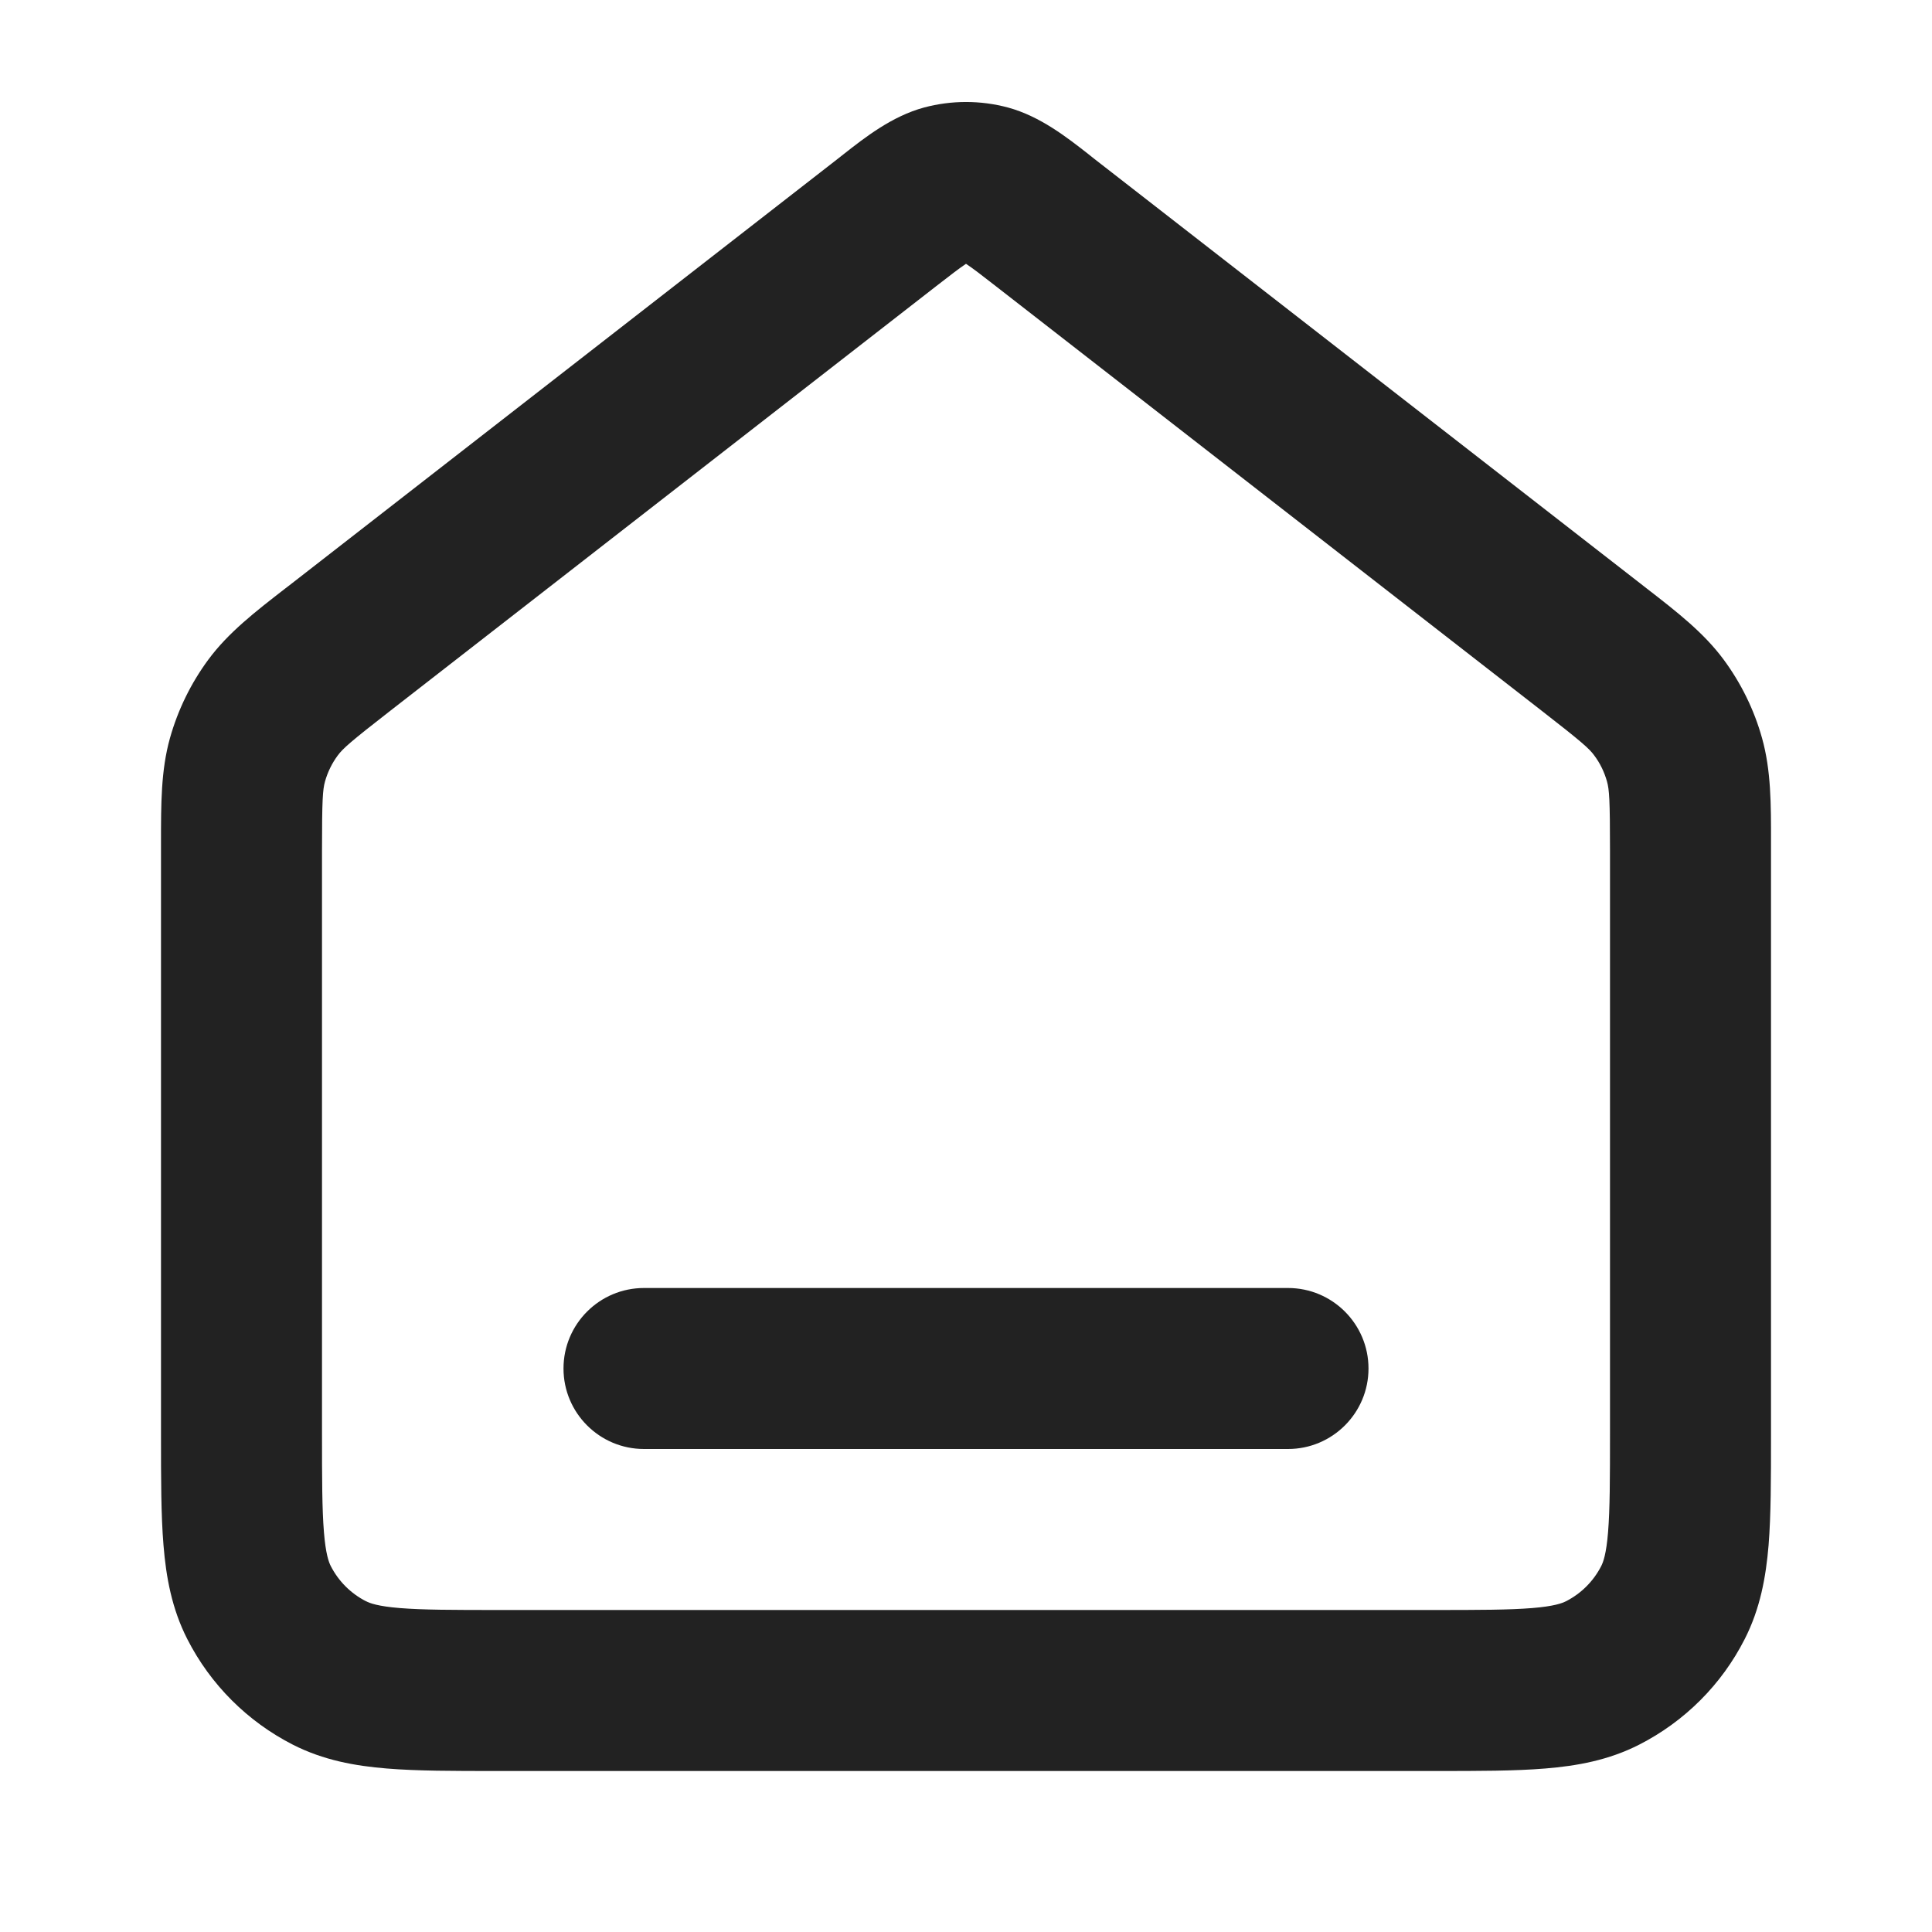
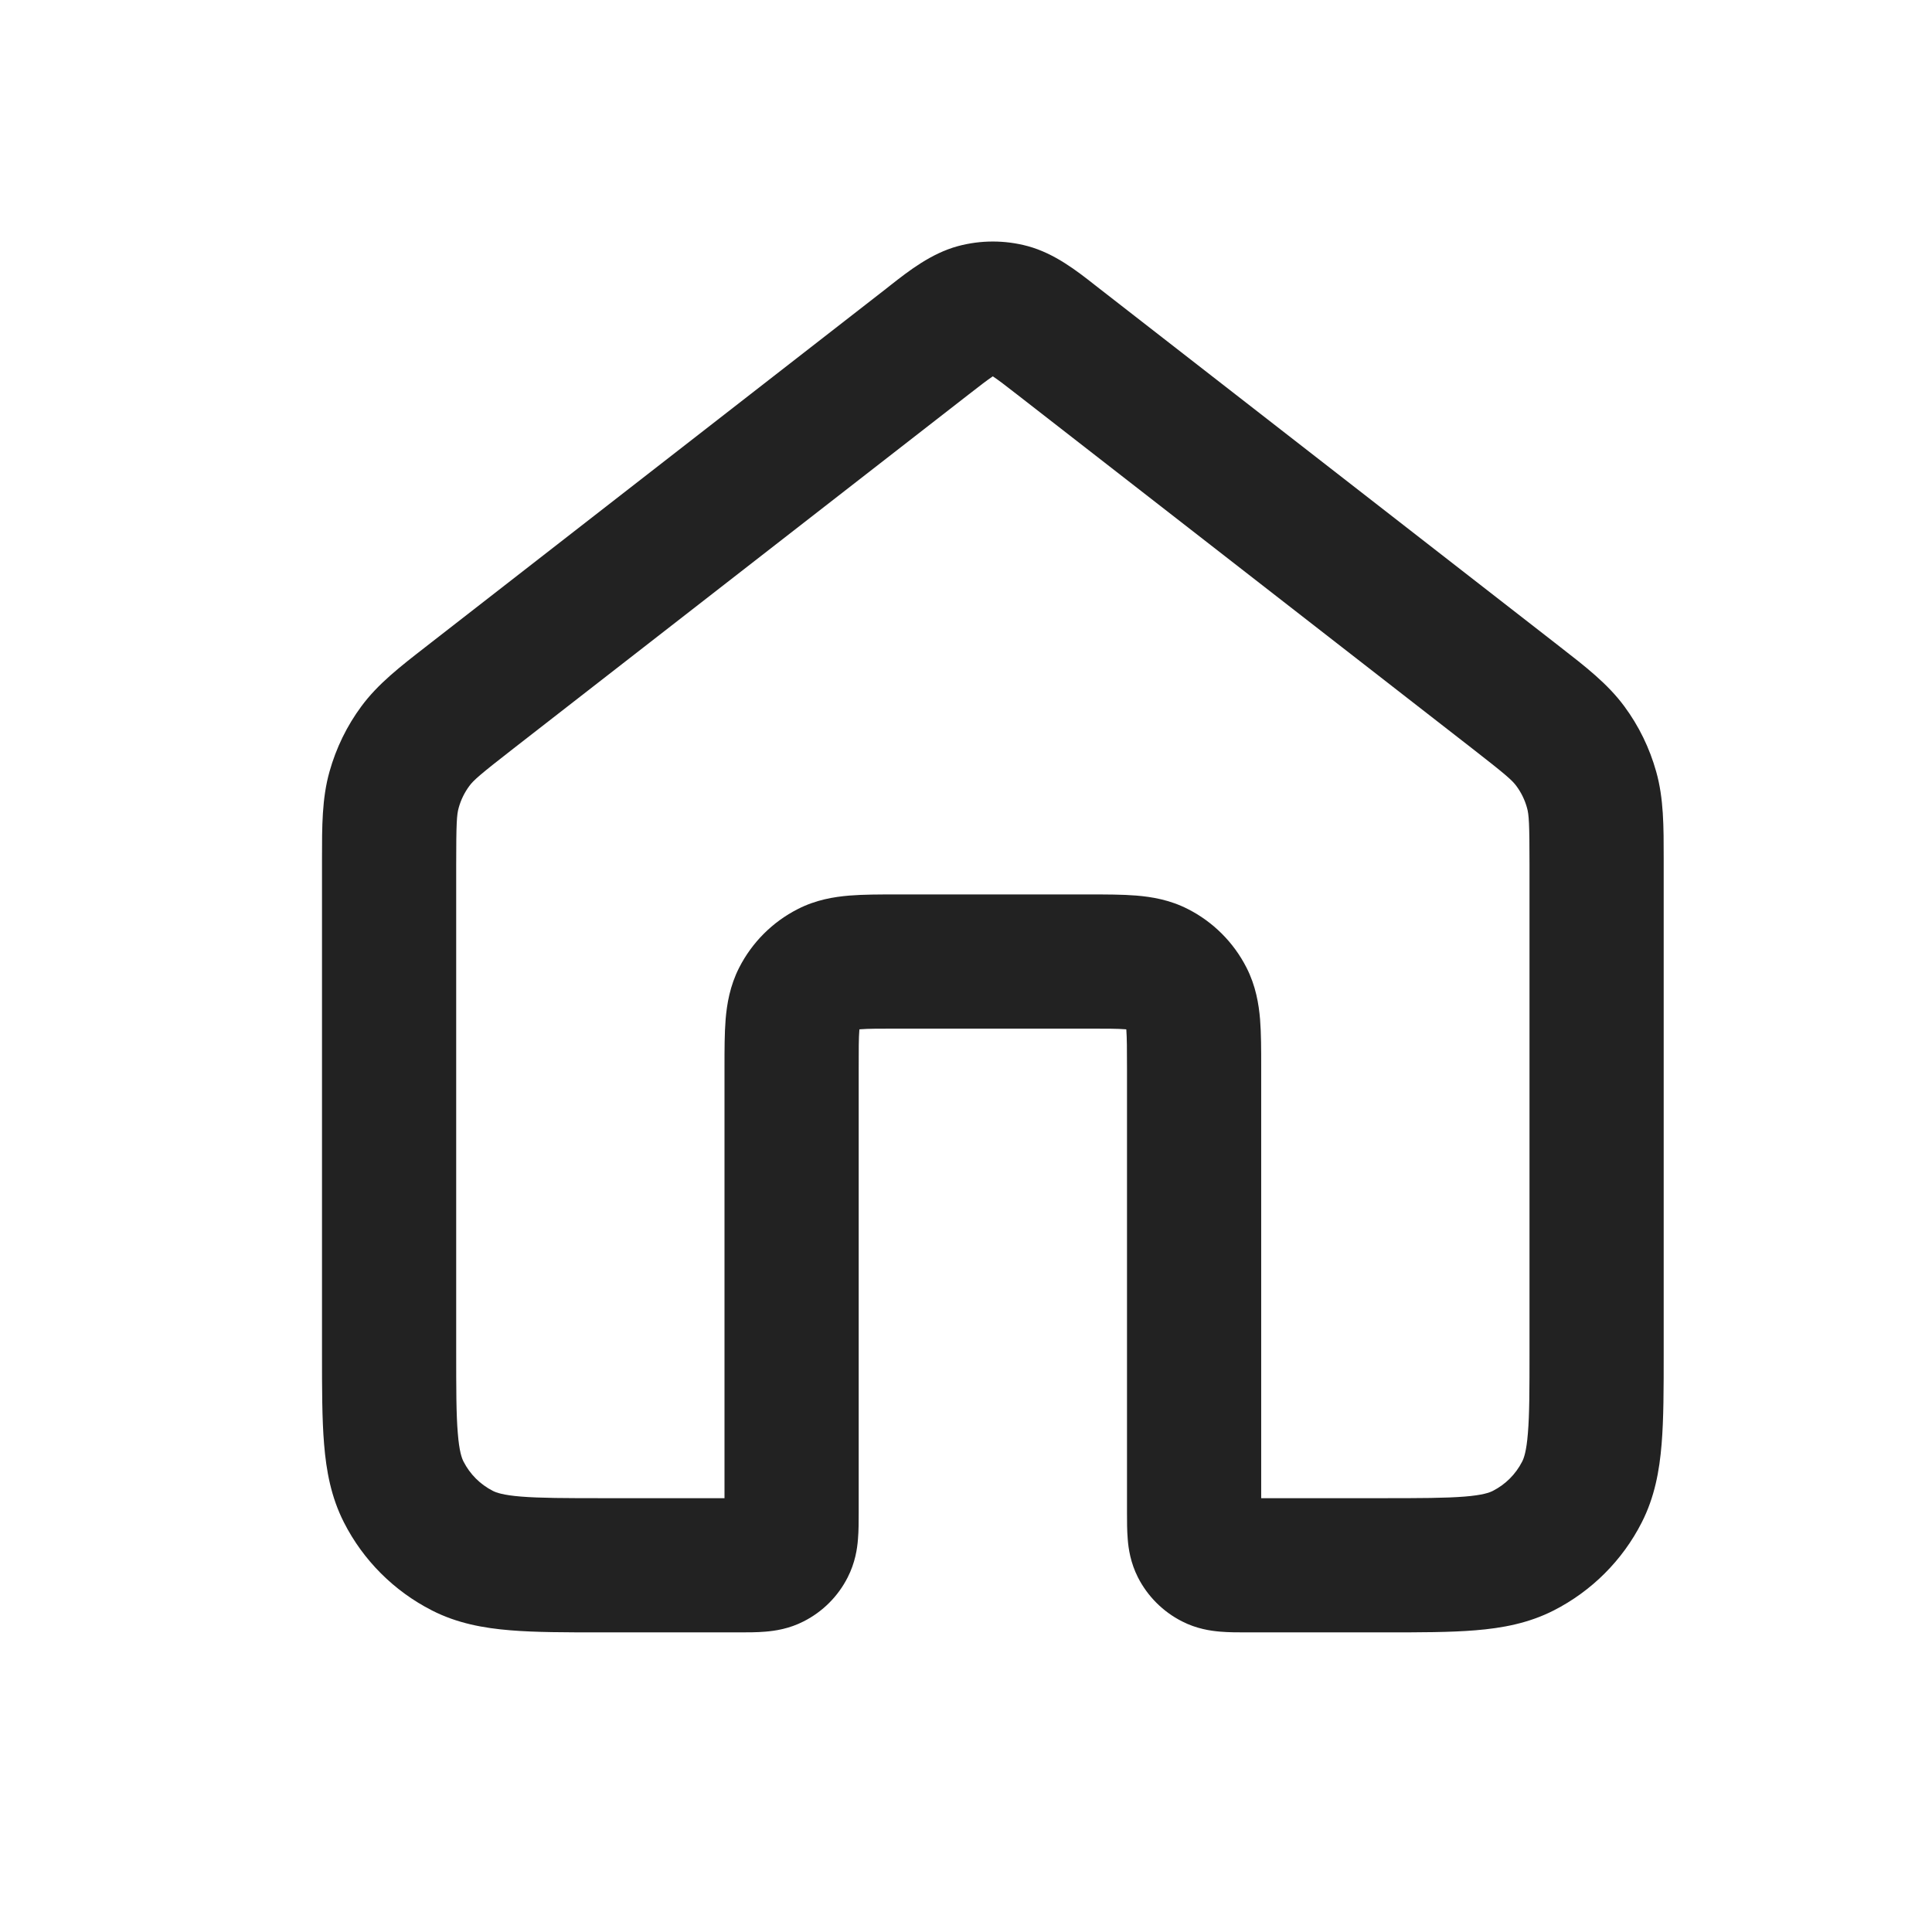
<svg xmlns="http://www.w3.org/2000/svg" width="24" height="24" viewBox="0 0 24 24" fill="none">
-   <path fill-rule="evenodd" clip-rule="evenodd" d="M11.477 1.336C11.82 1.244 12.181 1.244 12.523 1.336C12.92 1.444 13.255 1.707 13.522 1.916C13.547 1.936 13.572 1.956 13.596 1.975L20.379 7.25C20.405 7.27 20.431 7.29 20.456 7.31C20.833 7.602 21.165 7.86 21.412 8.194C21.629 8.488 21.791 8.818 21.889 9.17C22.001 9.57 22.001 9.99 22 10.467C22 10.499 22 10.532 22 10.565V17.839C22 18.366 22 18.82 21.97 19.195C21.937 19.59 21.866 19.984 21.673 20.362C21.386 20.927 20.927 21.385 20.362 21.673C19.984 21.866 19.59 21.937 19.195 21.969C18.821 22 18.366 22 17.839 22H6.162C5.634 22 5.18 22 4.805 21.969C4.41 21.937 4.017 21.866 3.638 21.673C3.074 21.385 2.615 20.927 2.327 20.362C2.134 19.984 2.063 19.59 2.031 19.195C2 18.82 2 18.366 2 17.839L2 10.565C2 10.532 2 10.499 2 10.467C2 9.99 1.999 9.57 2.111 9.17C2.21 8.818 2.371 8.488 2.588 8.194C2.835 7.86 3.167 7.602 3.544 7.31C3.57 7.29 3.595 7.27 3.622 7.25L10.404 1.975C10.428 1.956 10.453 1.936 10.479 1.916C10.745 1.707 11.08 1.444 11.477 1.336ZM11.993 3.282C11.918 3.332 11.819 3.408 11.632 3.553L4.849 8.829C4.351 9.216 4.259 9.299 4.196 9.384C4.124 9.481 4.07 9.591 4.037 9.709C4.009 9.81 4 9.934 4 10.565V17.8C4 18.377 4.001 18.749 4.024 19.032C4.046 19.304 4.084 19.405 4.109 19.454C4.205 19.642 4.358 19.795 4.546 19.891C4.596 19.916 4.696 19.954 4.968 19.976C5.251 19.999 5.624 20 6.2 20H17.8C18.377 20 18.749 19.999 19.032 19.976C19.304 19.954 19.405 19.916 19.454 19.891C19.642 19.795 19.795 19.642 19.891 19.454C19.916 19.405 19.954 19.304 19.976 19.032C19.999 18.749 20 18.377 20 17.8V10.565C20 9.934 19.991 9.81 19.963 9.709C19.93 9.591 19.877 9.481 19.804 9.384C19.742 9.299 19.649 9.216 19.151 8.829L12.368 3.553C12.182 3.408 12.083 3.332 12.007 3.282C12.005 3.28 12.002 3.278 12 3.277C11.998 3.278 11.995 3.28 11.993 3.282ZM7 17C7 16.448 7.448 16 8 16H16C16.552 16 17 16.448 17 17C17 17.552 16.552 18 16 18H8C7.448 18 7 17.552 7 17Z" fill="#222222" />
+   <path fill-rule="evenodd" clip-rule="evenodd" d="M11.898 3.058C12.183 2.981 12.484 2.981 12.769 3.058C13.1 3.148 13.379 3.366 13.601 3.541C13.623 3.558 13.643 3.574 13.664 3.59L19.316 7.986C19.337 8.003 19.359 8.019 19.38 8.036C19.694 8.28 19.971 8.494 20.177 8.773C20.358 9.017 20.492 9.293 20.574 9.586C20.668 9.919 20.667 10.269 20.667 10.666C20.667 10.694 20.667 10.721 20.667 10.748V16.81C20.667 17.249 20.667 17.628 20.641 17.94C20.614 18.27 20.555 18.597 20.394 18.913C20.155 19.383 19.772 19.765 19.302 20.005C18.986 20.166 18.659 20.225 18.329 20.252C18.017 20.278 17.638 20.278 17.199 20.278H15.5C15.494 20.278 15.487 20.278 15.481 20.278C15.382 20.278 15.263 20.278 15.159 20.269C15.038 20.259 14.864 20.234 14.683 20.141C14.447 20.021 14.256 19.83 14.136 19.595C14.044 19.413 14.018 19.24 14.009 19.119C14 19.015 14 18.896 14 18.797L14 13.278C14 13.03 13.999 12.895 13.992 12.798C13.991 12.794 13.991 12.791 13.991 12.787C13.987 12.787 13.983 12.787 13.98 12.786C13.882 12.778 13.747 12.778 13.5 12.778H11.167C10.92 12.778 10.784 12.778 10.687 12.786C10.683 12.787 10.68 12.787 10.676 12.787C10.676 12.791 10.676 12.794 10.675 12.798C10.667 12.895 10.667 13.03 10.667 13.278L10.667 18.797C10.667 18.896 10.667 19.015 10.658 19.119C10.649 19.24 10.623 19.413 10.53 19.595C10.411 19.83 10.22 20.021 9.984 20.141C9.803 20.234 9.629 20.259 9.508 20.269C9.404 20.278 9.285 20.278 9.186 20.278C9.18 20.278 9.173 20.278 9.167 20.278H7.468C7.029 20.278 6.65 20.278 6.338 20.252C6.008 20.225 5.68 20.166 5.365 20.005C4.895 19.765 4.512 19.383 4.273 18.913C4.112 18.597 4.053 18.27 4.026 17.94C4 17.628 4 17.249 4 16.81L4 10.748C4 10.721 4 10.694 4 10.666C4 10.269 3.999 9.919 4.093 9.586C4.175 9.293 4.309 9.017 4.49 8.773C4.696 8.494 4.973 8.28 5.287 8.036C5.308 8.019 5.33 8.003 5.351 7.986L11.003 3.59C11.024 3.574 11.044 3.558 11.065 3.541C11.288 3.366 11.567 3.148 11.898 3.058ZM12.327 4.679C12.265 4.721 12.182 4.784 12.027 4.905L6.375 9.301C5.96 9.624 5.882 9.693 5.83 9.764C5.77 9.845 5.725 9.937 5.698 10.035C5.674 10.119 5.667 10.223 5.667 10.748V16.778C5.667 17.258 5.667 17.568 5.687 17.804C5.705 18.031 5.737 18.115 5.758 18.156C5.838 18.313 5.965 18.44 6.122 18.52C6.163 18.541 6.247 18.573 6.473 18.591C6.709 18.61 7.02 18.611 7.5 18.611H9L9 13.251C9 13.041 9 12.836 9.014 12.662C9.03 12.472 9.067 12.247 9.182 12.021C9.342 11.707 9.597 11.452 9.91 11.293C10.136 11.177 10.361 11.141 10.552 11.125C10.725 11.111 10.93 11.111 11.14 11.111H13.527C13.737 11.111 13.942 11.111 14.115 11.125C14.306 11.141 14.531 11.177 14.757 11.293C15.07 11.452 15.325 11.707 15.485 12.021C15.6 12.247 15.637 12.472 15.653 12.662C15.667 12.836 15.667 13.041 15.667 13.251L15.667 18.611H17.167C17.647 18.611 17.957 18.61 18.194 18.591C18.42 18.573 18.504 18.541 18.545 18.52C18.702 18.44 18.829 18.313 18.909 18.156C18.93 18.115 18.962 18.031 18.98 17.804C19 17.568 19 17.258 19 16.778V10.748C19 10.223 18.993 10.119 18.969 10.035C18.942 9.937 18.897 9.845 18.837 9.764C18.785 9.693 18.707 9.624 18.292 9.301L12.64 4.905C12.485 4.784 12.402 4.721 12.339 4.679C12.337 4.677 12.335 4.676 12.333 4.675C12.332 4.676 12.329 4.677 12.327 4.679Z" fill="#222222" />
</svg>
